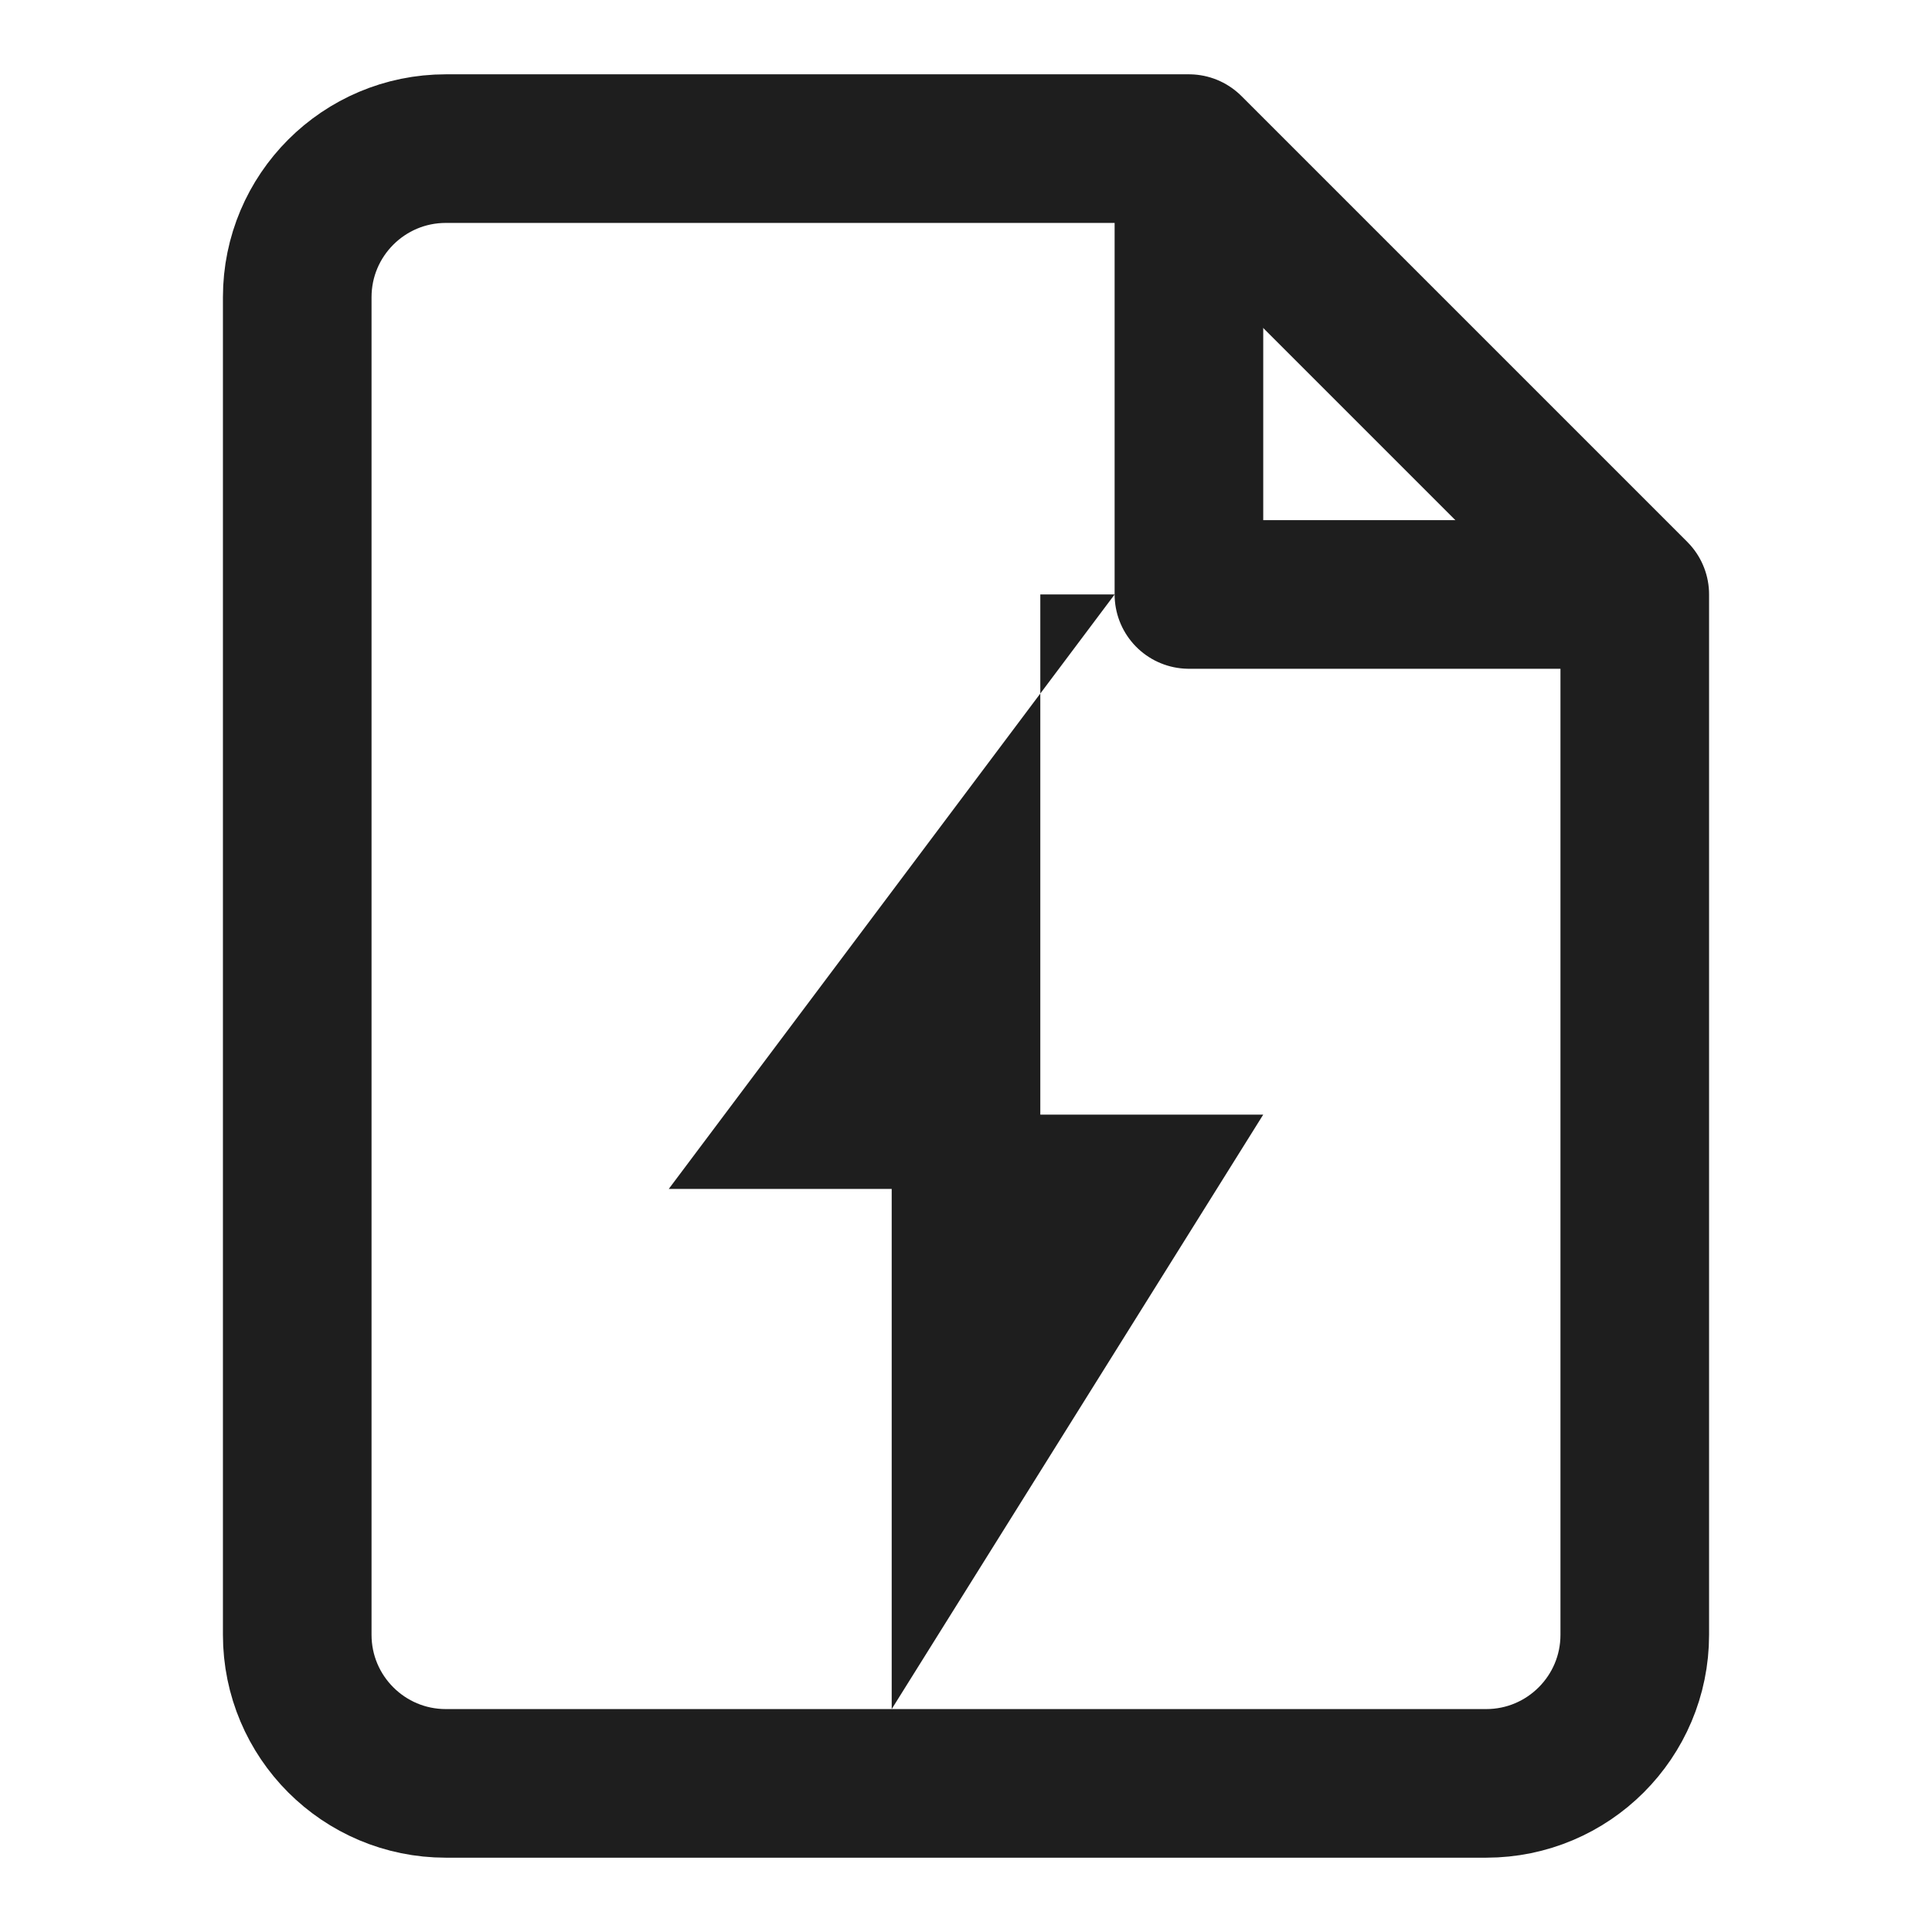
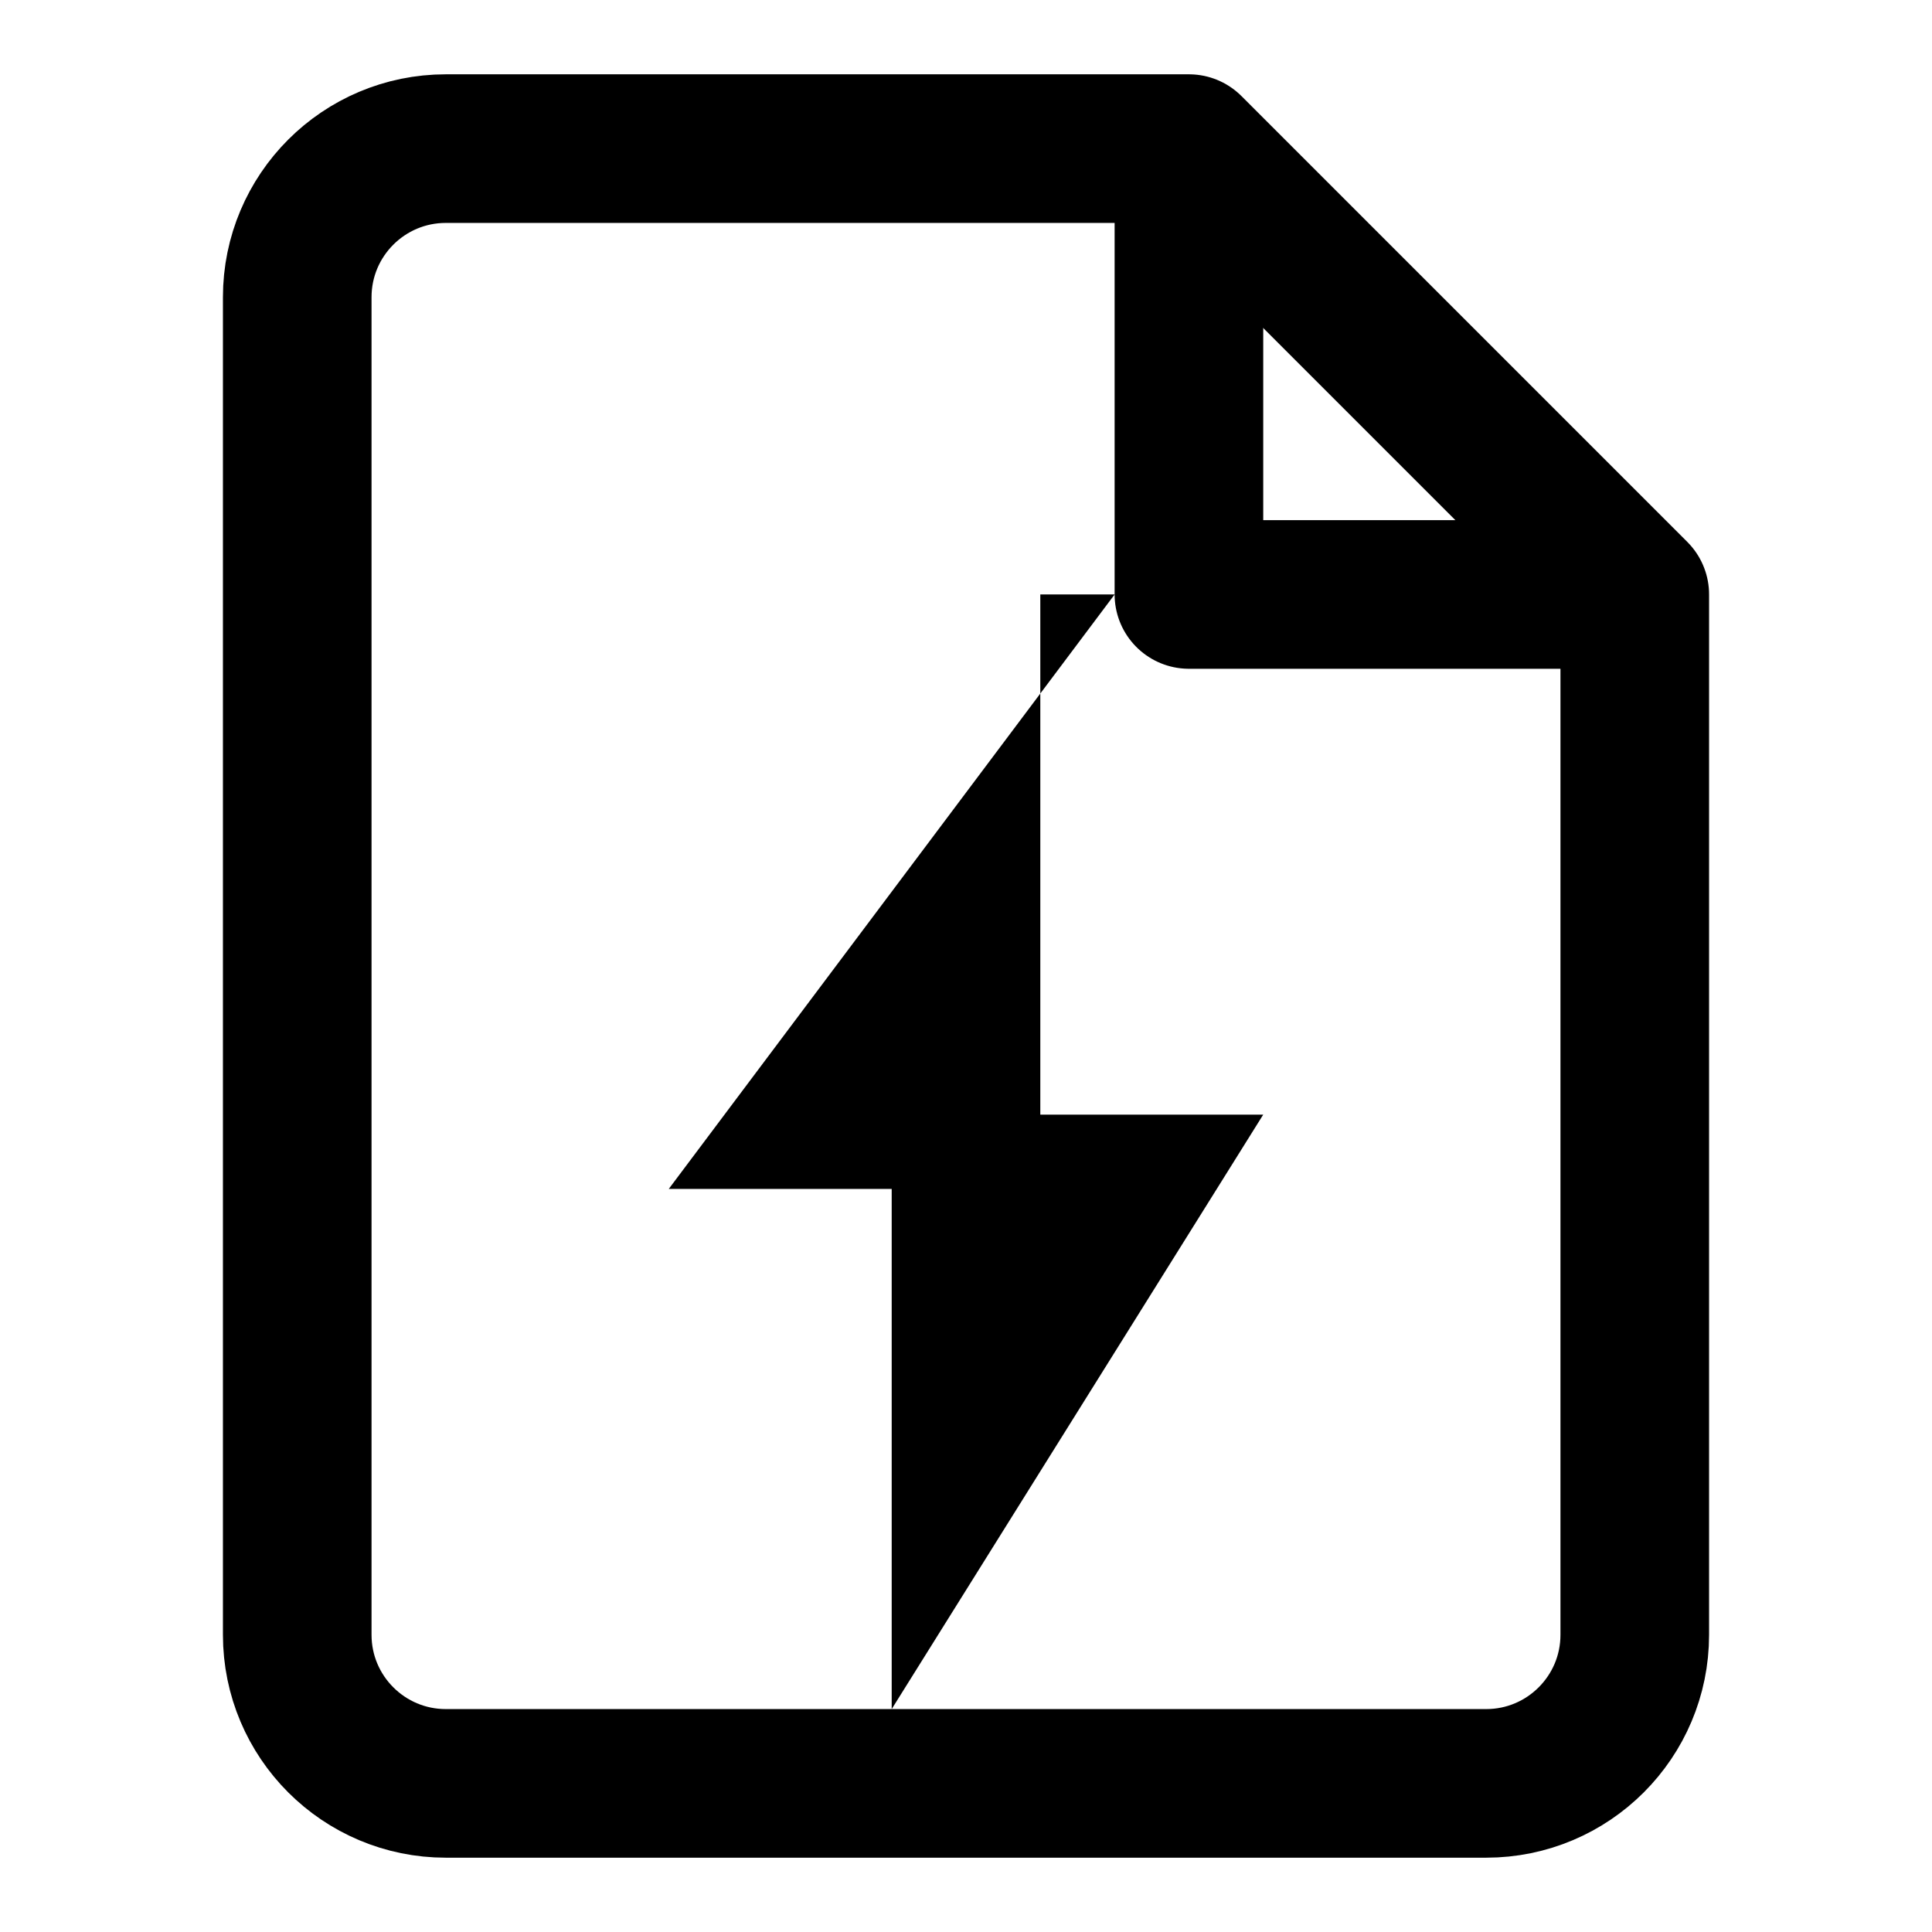
<svg xmlns="http://www.w3.org/2000/svg" width="13" height="13" viewBox="0 0 13 13" fill="none">
-   <path d="M3 1 H8 L11 4 V11 A1 1 0 0 1 10 12 H3 A1 1 0 0 1 2 11 V2 A1 1 0 0 1 3 1 Z" stroke="#1E1E1E" stroke-width="1" stroke-linejoin="round" fill="none" />
-   <path d="M8 1 V4 H11" stroke="#1E1E1E" stroke-width="1" stroke-linejoin="round" fill="none" />
-   <path d="M7.5 4 L4.5 8 H6 V11.5 L8.5 7.5 H7 V4 Z" fill="#1E1E1E" />
+   <path d="M3 1 H8 L11 4 V11 A1 1 0 0 1 10 12 H3 A1 1 0 0 1 2 11 V2 A1 1 0 0 1 3 1 Z" stroke="#000000" stroke-width="1" stroke-linejoin="round" fill="none" />
+   <path d="M8 1 V4 H11" stroke="#000000" stroke-width="1" stroke-linejoin="round" fill="none" />
+   <path d="M7.5 4 L4.5 8 H6 V11.5 L8.5 7.5 H7 V4 Z" fill="#000000" />
</svg>
